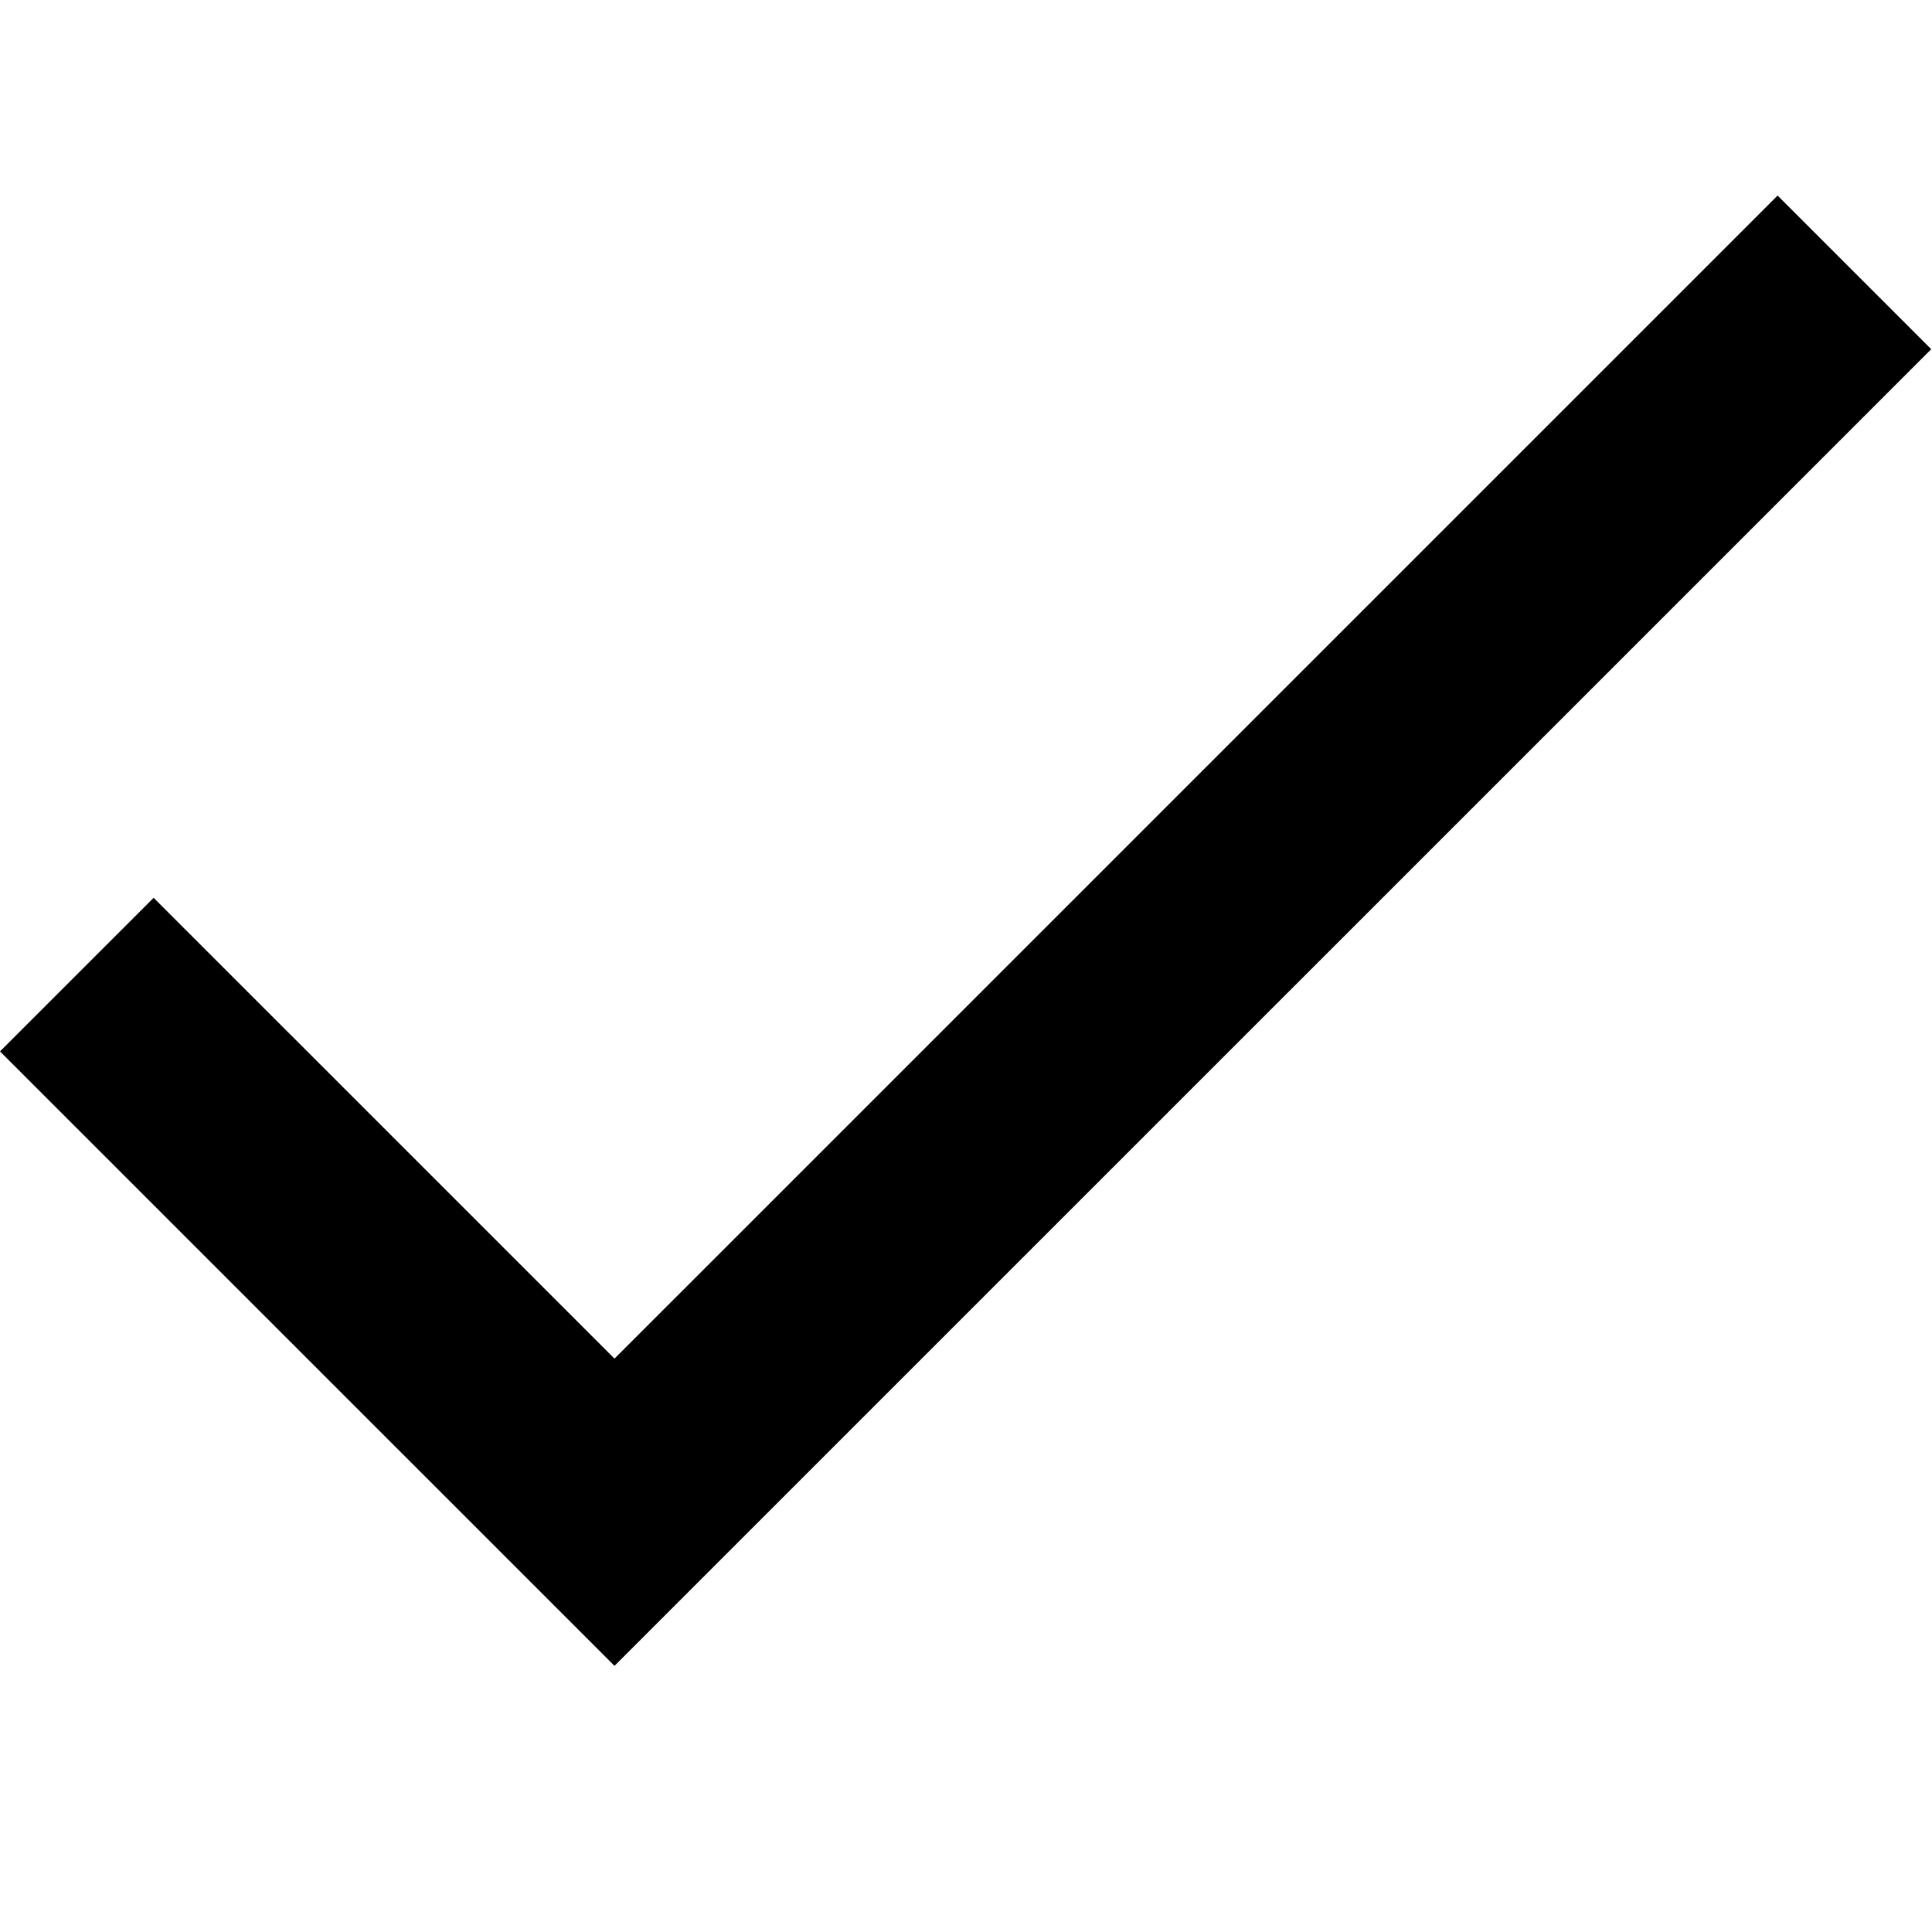
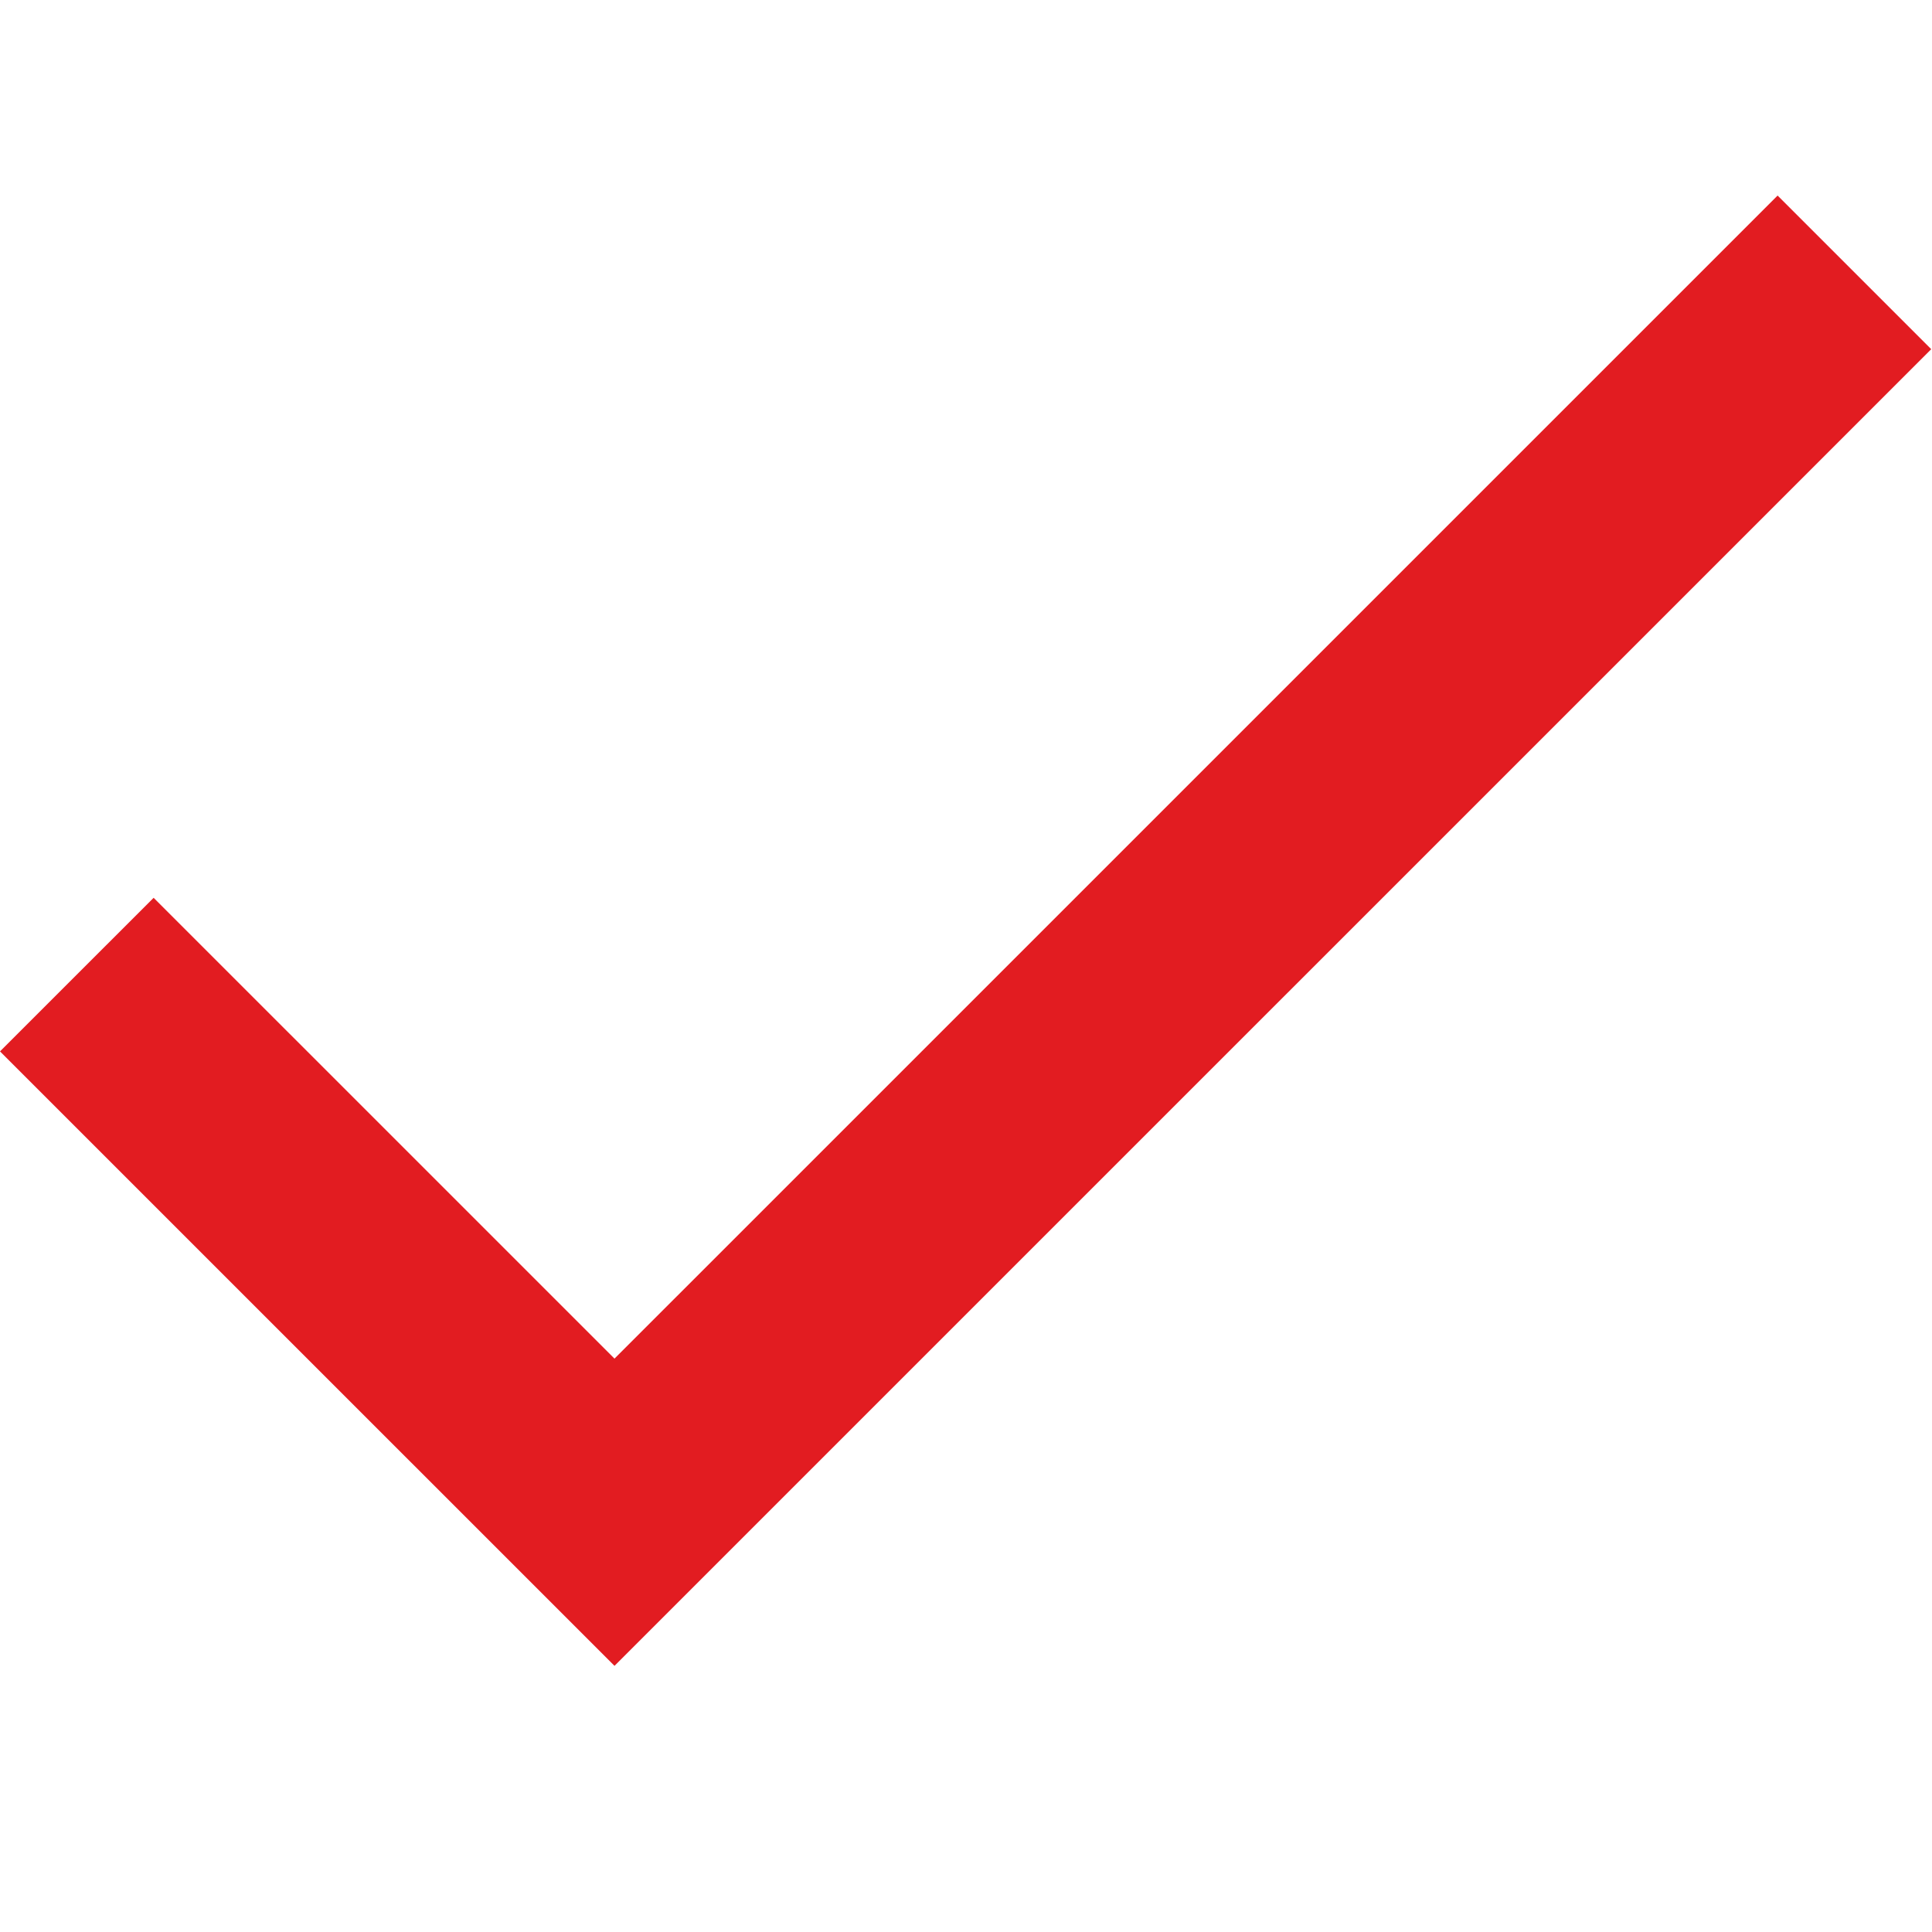
<svg xmlns="http://www.w3.org/2000/svg" width="50px" height="50px" viewBox="0 0 50 50" version="1.1">
  <defs />
  <g id="Page-1" stroke="none" stroke-width="1" fill="none" fill-rule="evenodd">
-     <g id="Events---Event-details-(PopUp)" transform="translate(-695, -496)" fill="#000000" fill-rule="nonzero">
+     <g id="Events---Event-details-(PopUp)" transform="translate(-695, -496)" fill="#E21C21" fill-rule="nonzero">
      <g id="check-symbol" transform="translate(695, 496)">
        <polygon id="Shape" points="15.903 35.161 3.976 23.235 0 27.21 15.903 43.112 49.98 9.037 46.004 5.061" />
      </g>
    </g>
  </g>
</svg>
